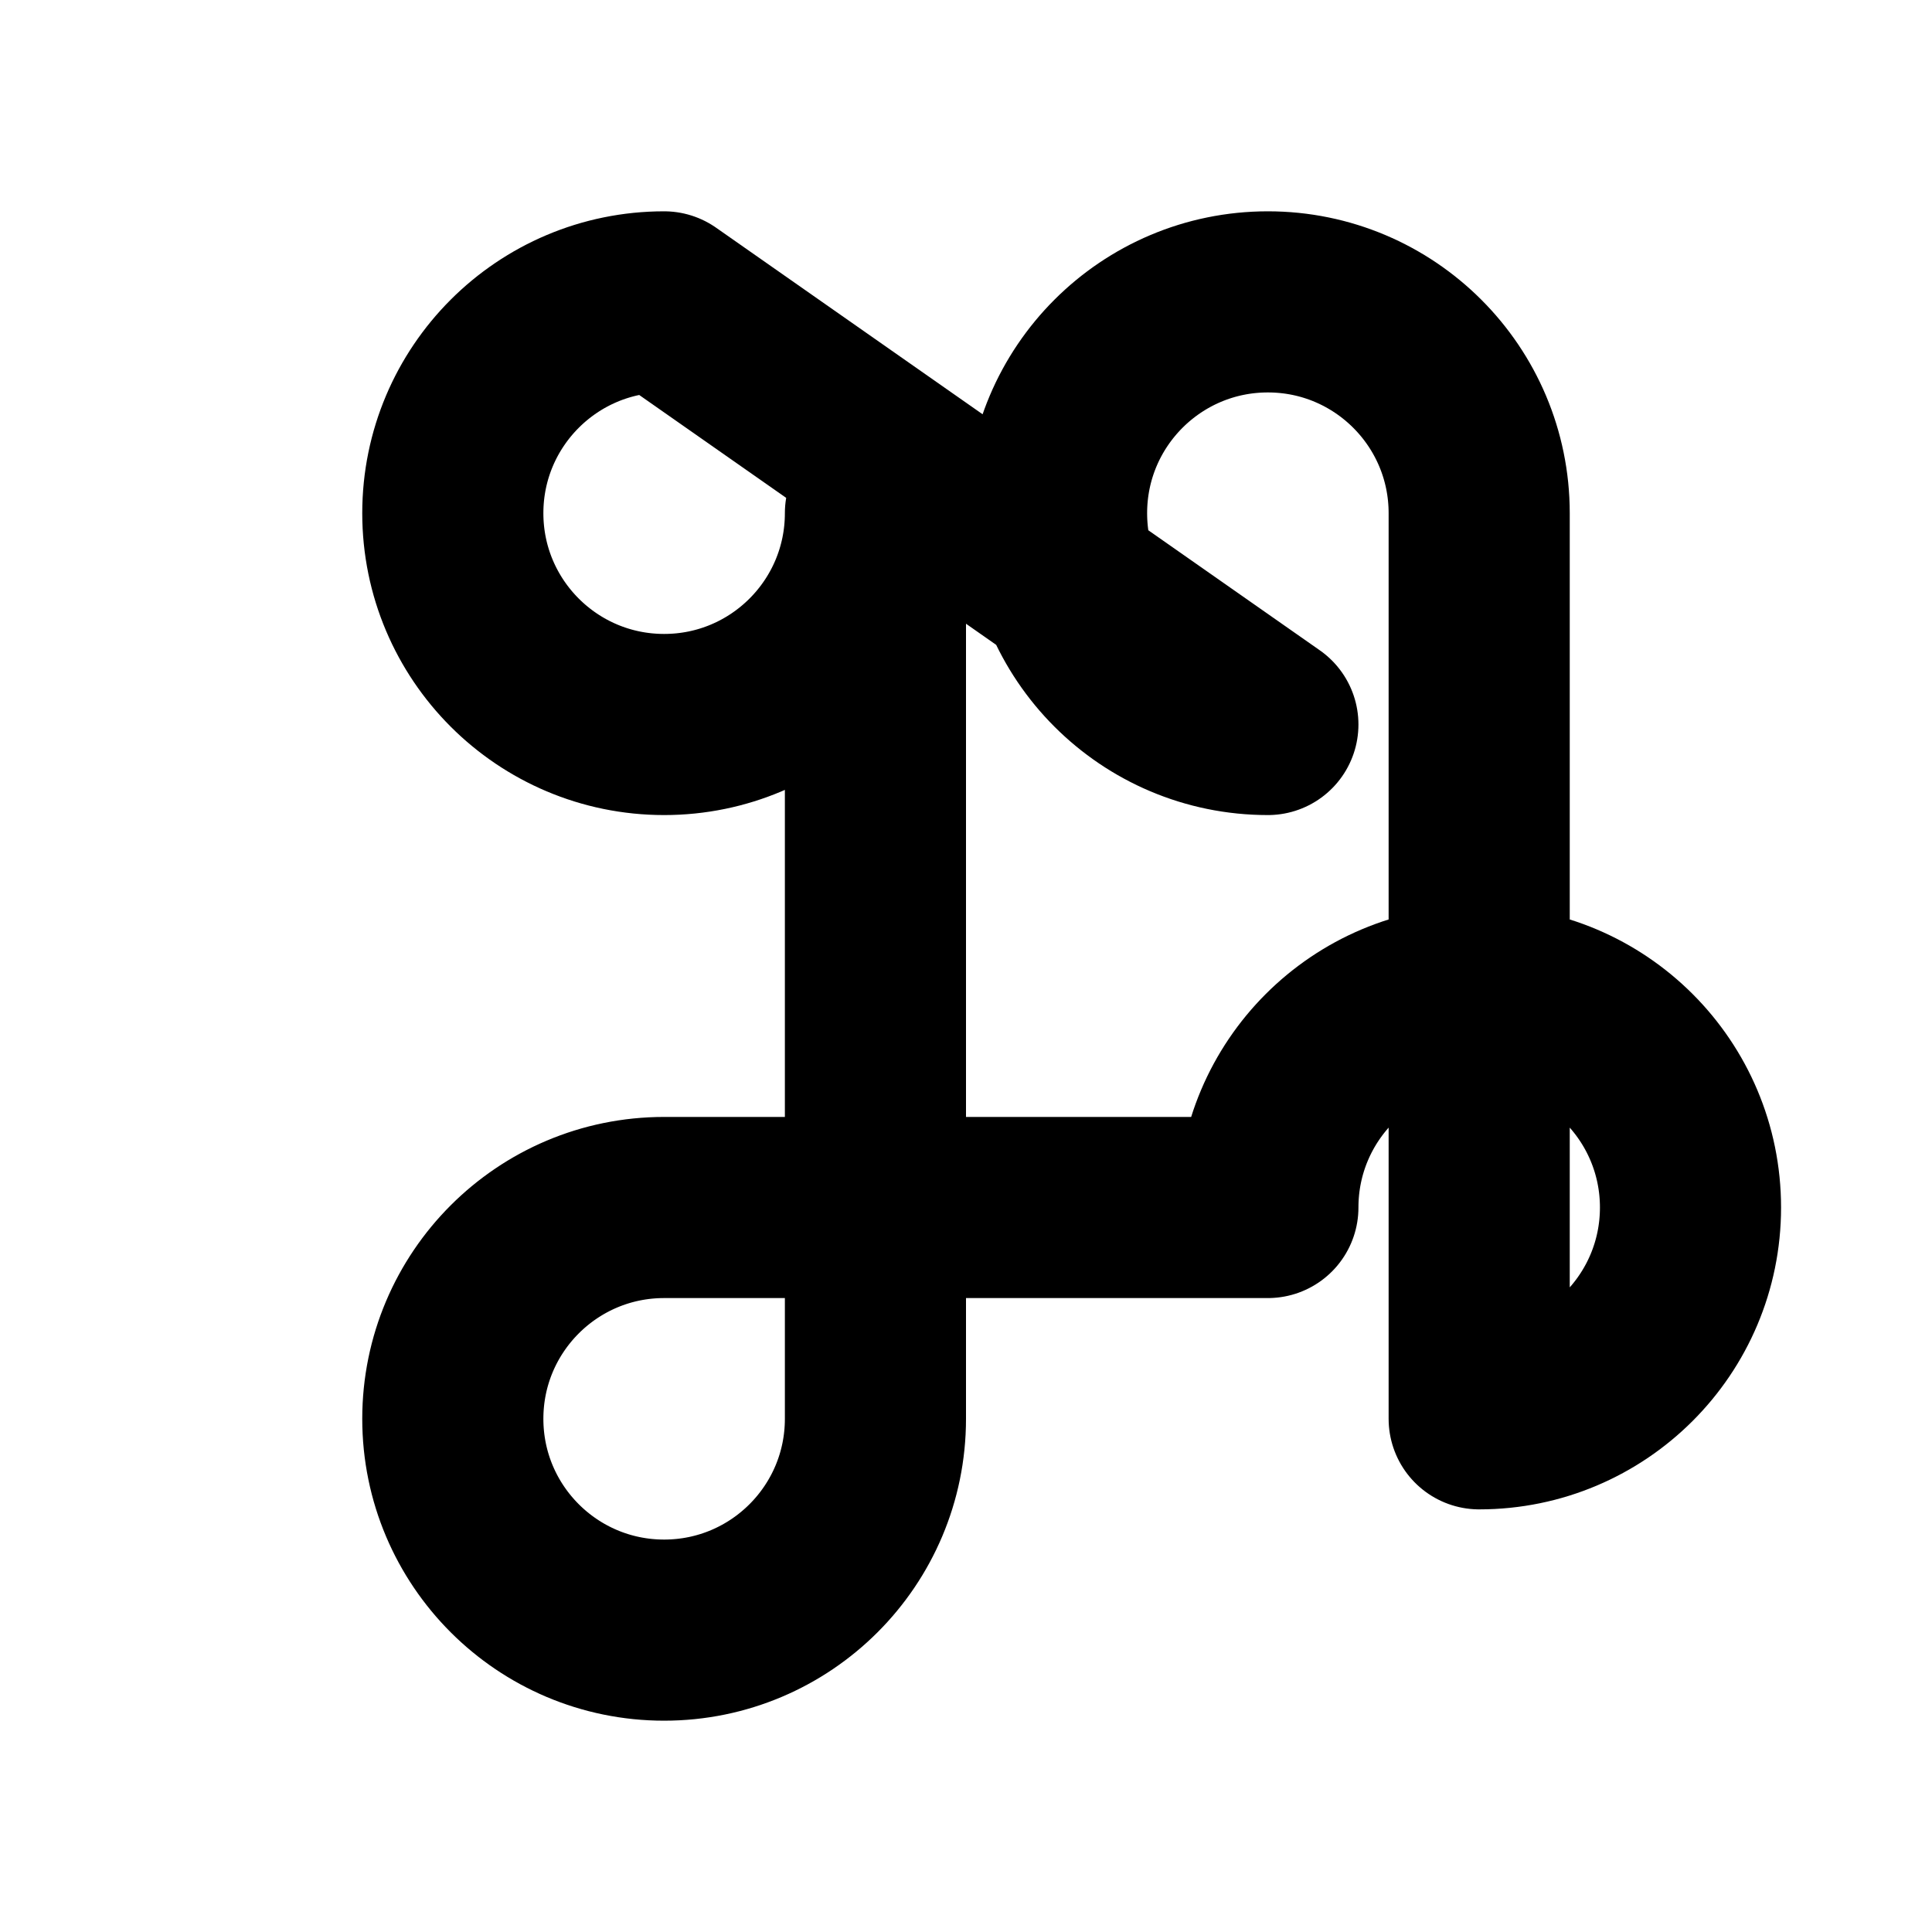
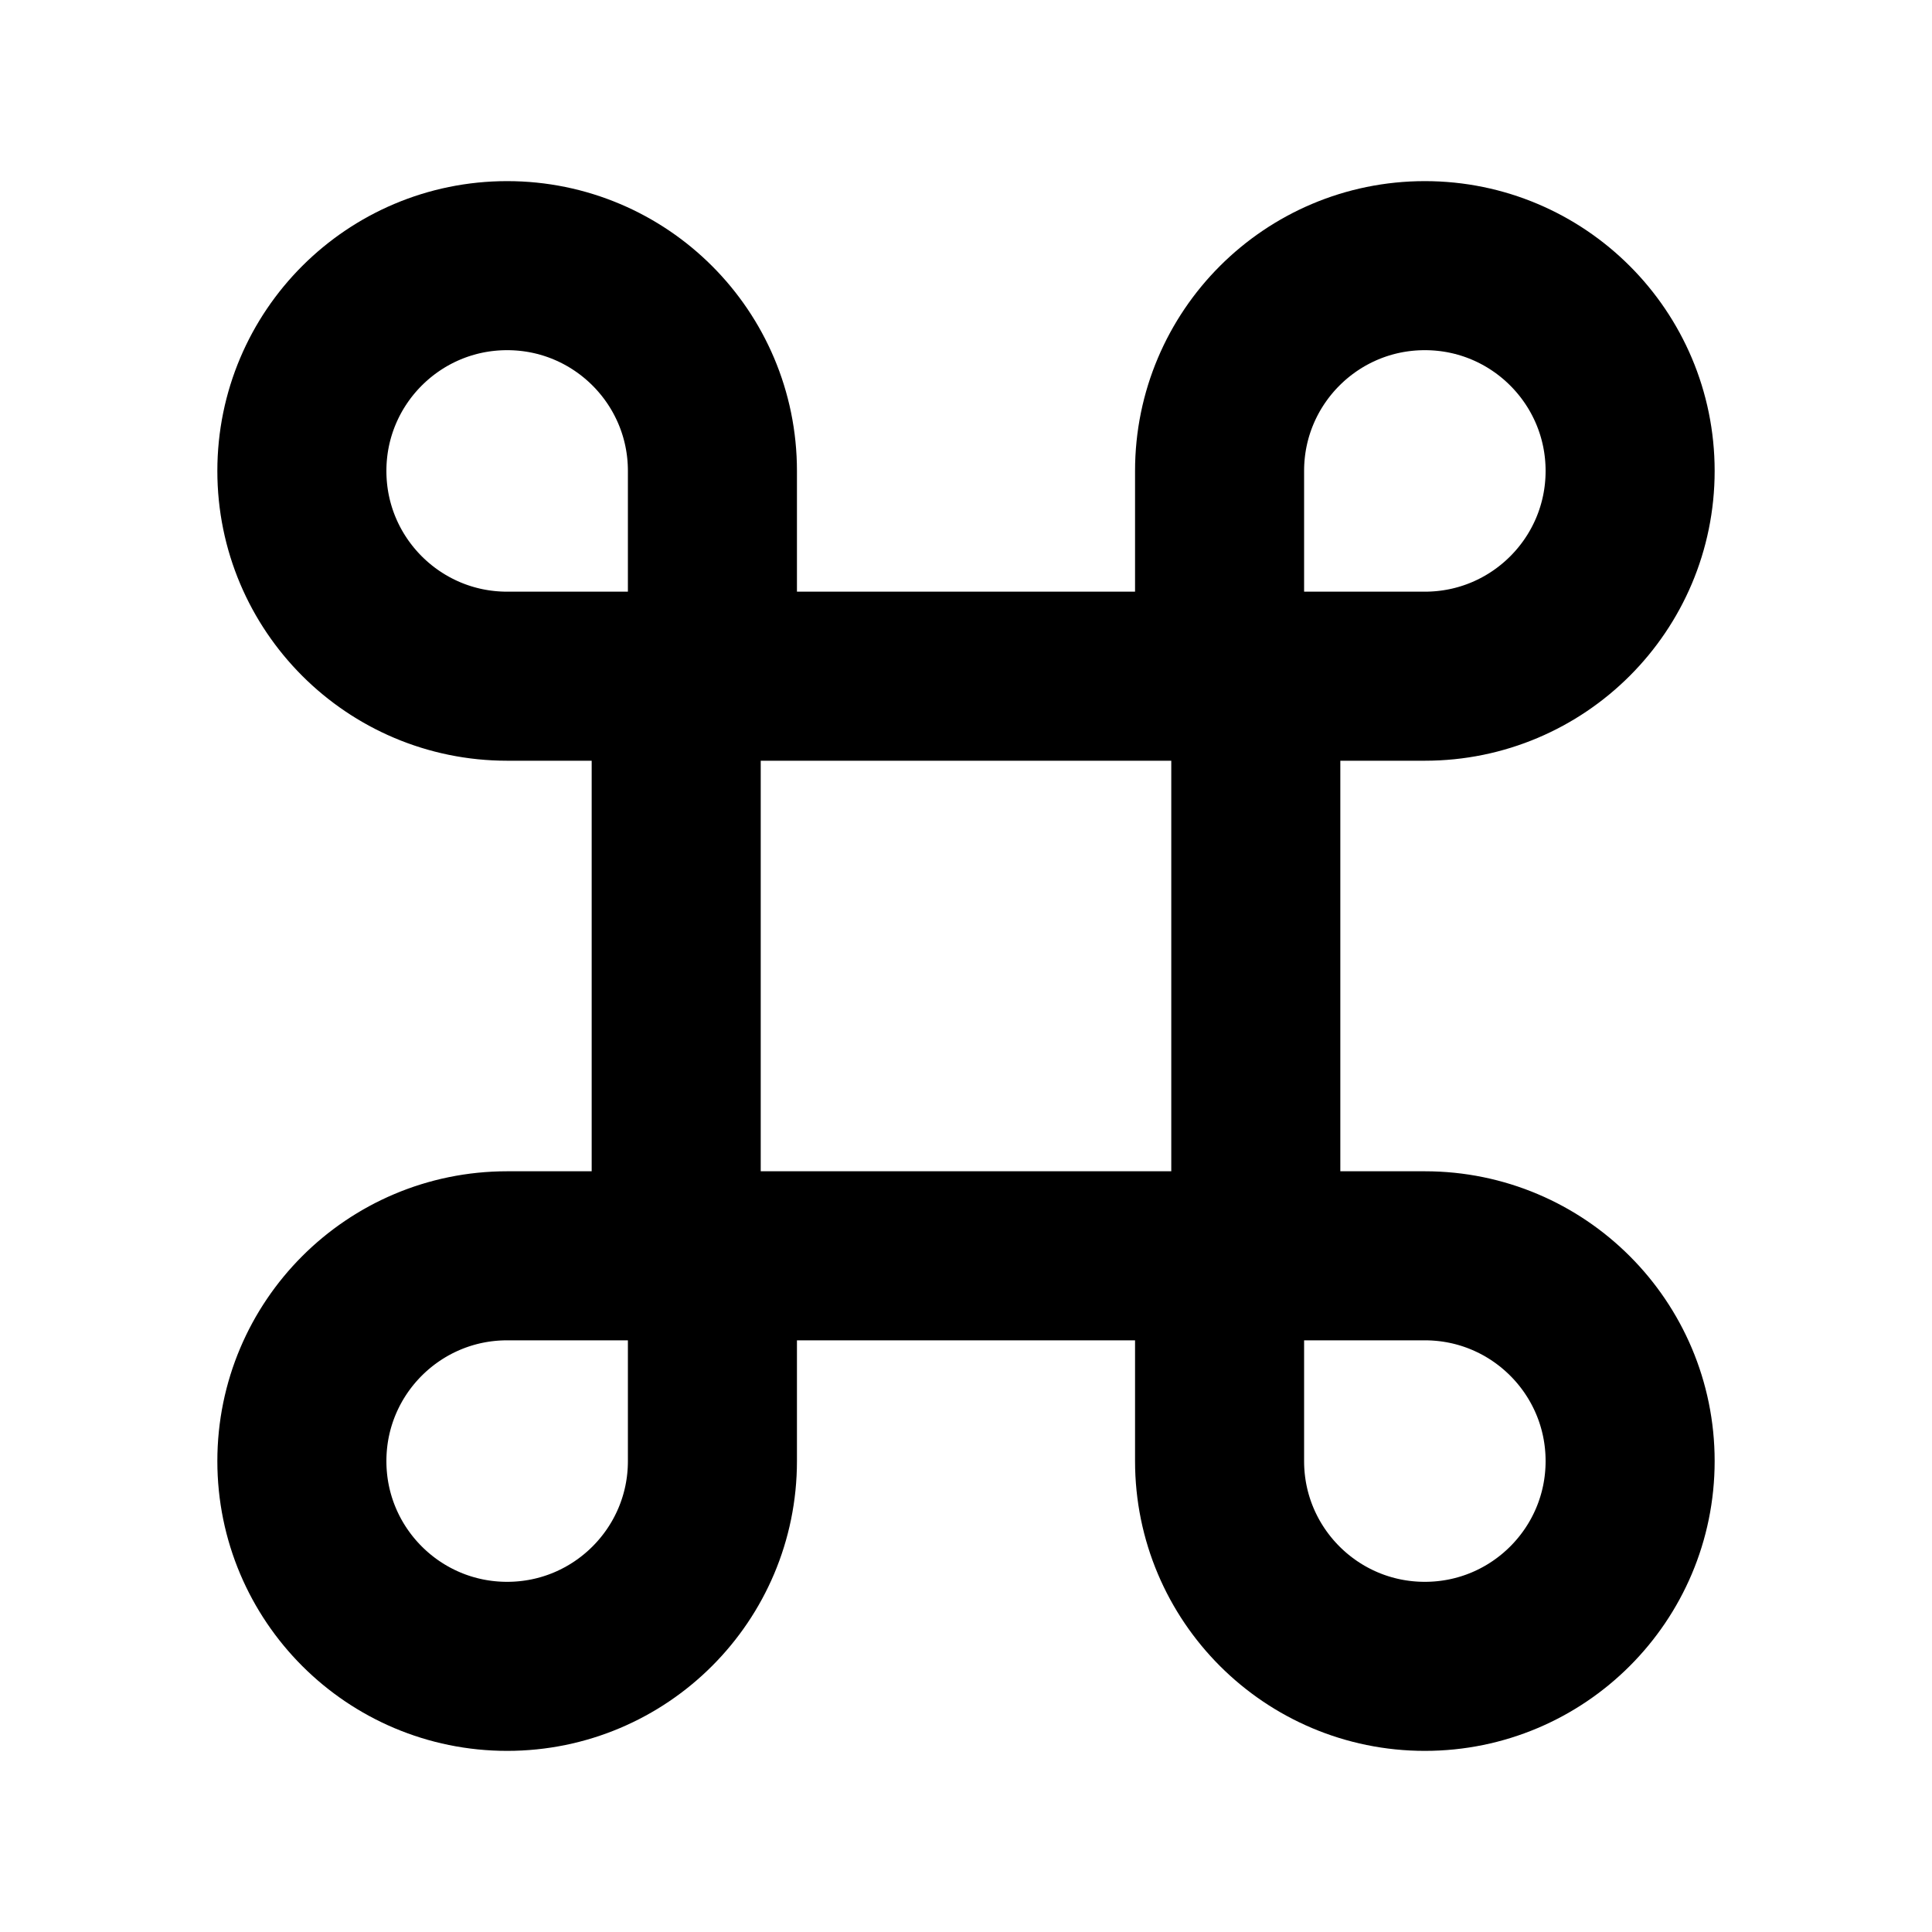
- <svg xmlns="http://www.w3.org/2000/svg" viewBox="0 0 16 16" fill="none" stroke="#000" stroke-width="1.5" stroke-linecap="round" stroke-linejoin="round">
-   <path d="M5.5 2.5a1.75 1.75 0 1 0 1.75 1.75v7.5a1.75 1.75 0 1 1-1.75-1.75h5a1.75 1.75 0 1 1 1.75 1.75v-7.5a1.75 1.75 0 1 0-1.75 1.75z" />
+ <svg xmlns="http://www.w3.org/2000/svg" viewBox="0 0 16 16" fill="none" stroke="#000" stroke-width="1.4" stroke-linecap="round" stroke-linejoin="round">
+   <rect x="5.6" y="5.6" width="4.8" height="4.8" />
+   <path d="M5.6 5.6H4.2a1.7 1.7 0 1 1 1.7-1.7v1.7" />
+   <path d="M10.4 5.6h1.4a1.7 1.7 0 1 0-1.7-1.7v1.7" />
+   <path d="M5.6 10.4H4.2a1.7 1.7 0 1 0 1.7 1.7v-1.7" />
+   <path d="M10.4 10.4h1.4a1.7 1.7 0 1 1-1.7 1.7v-1.7" />
</svg>
